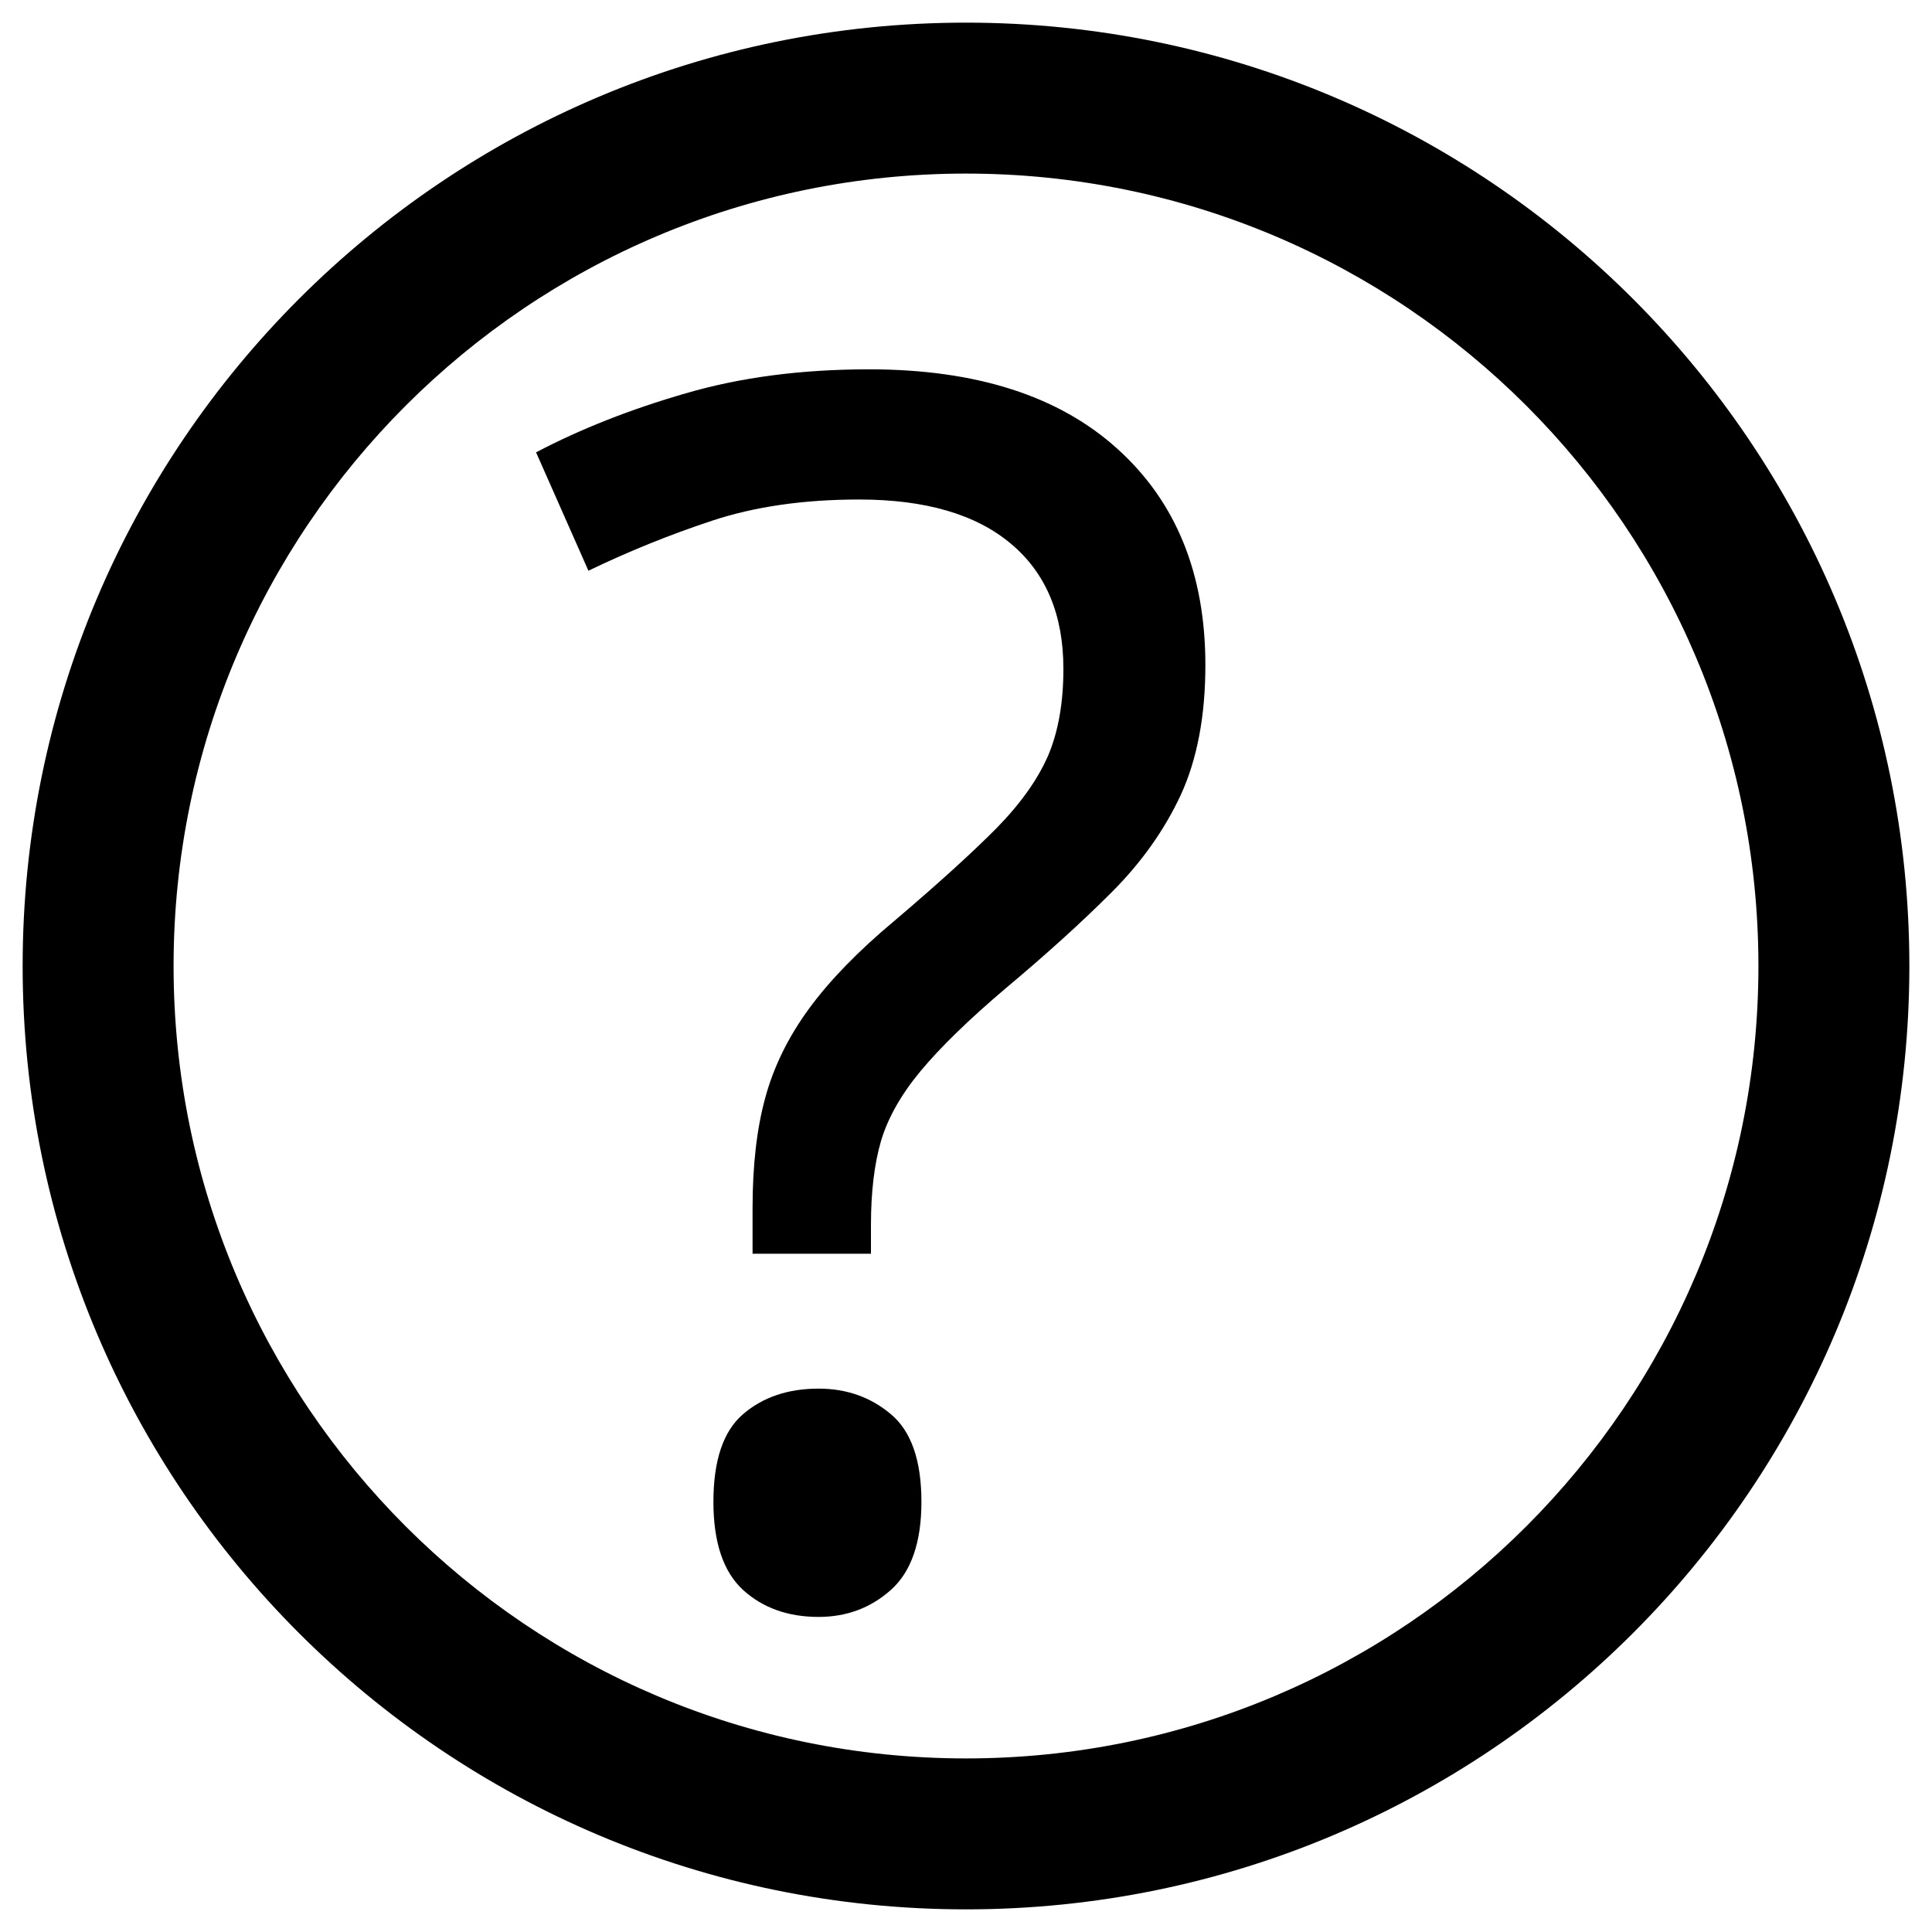
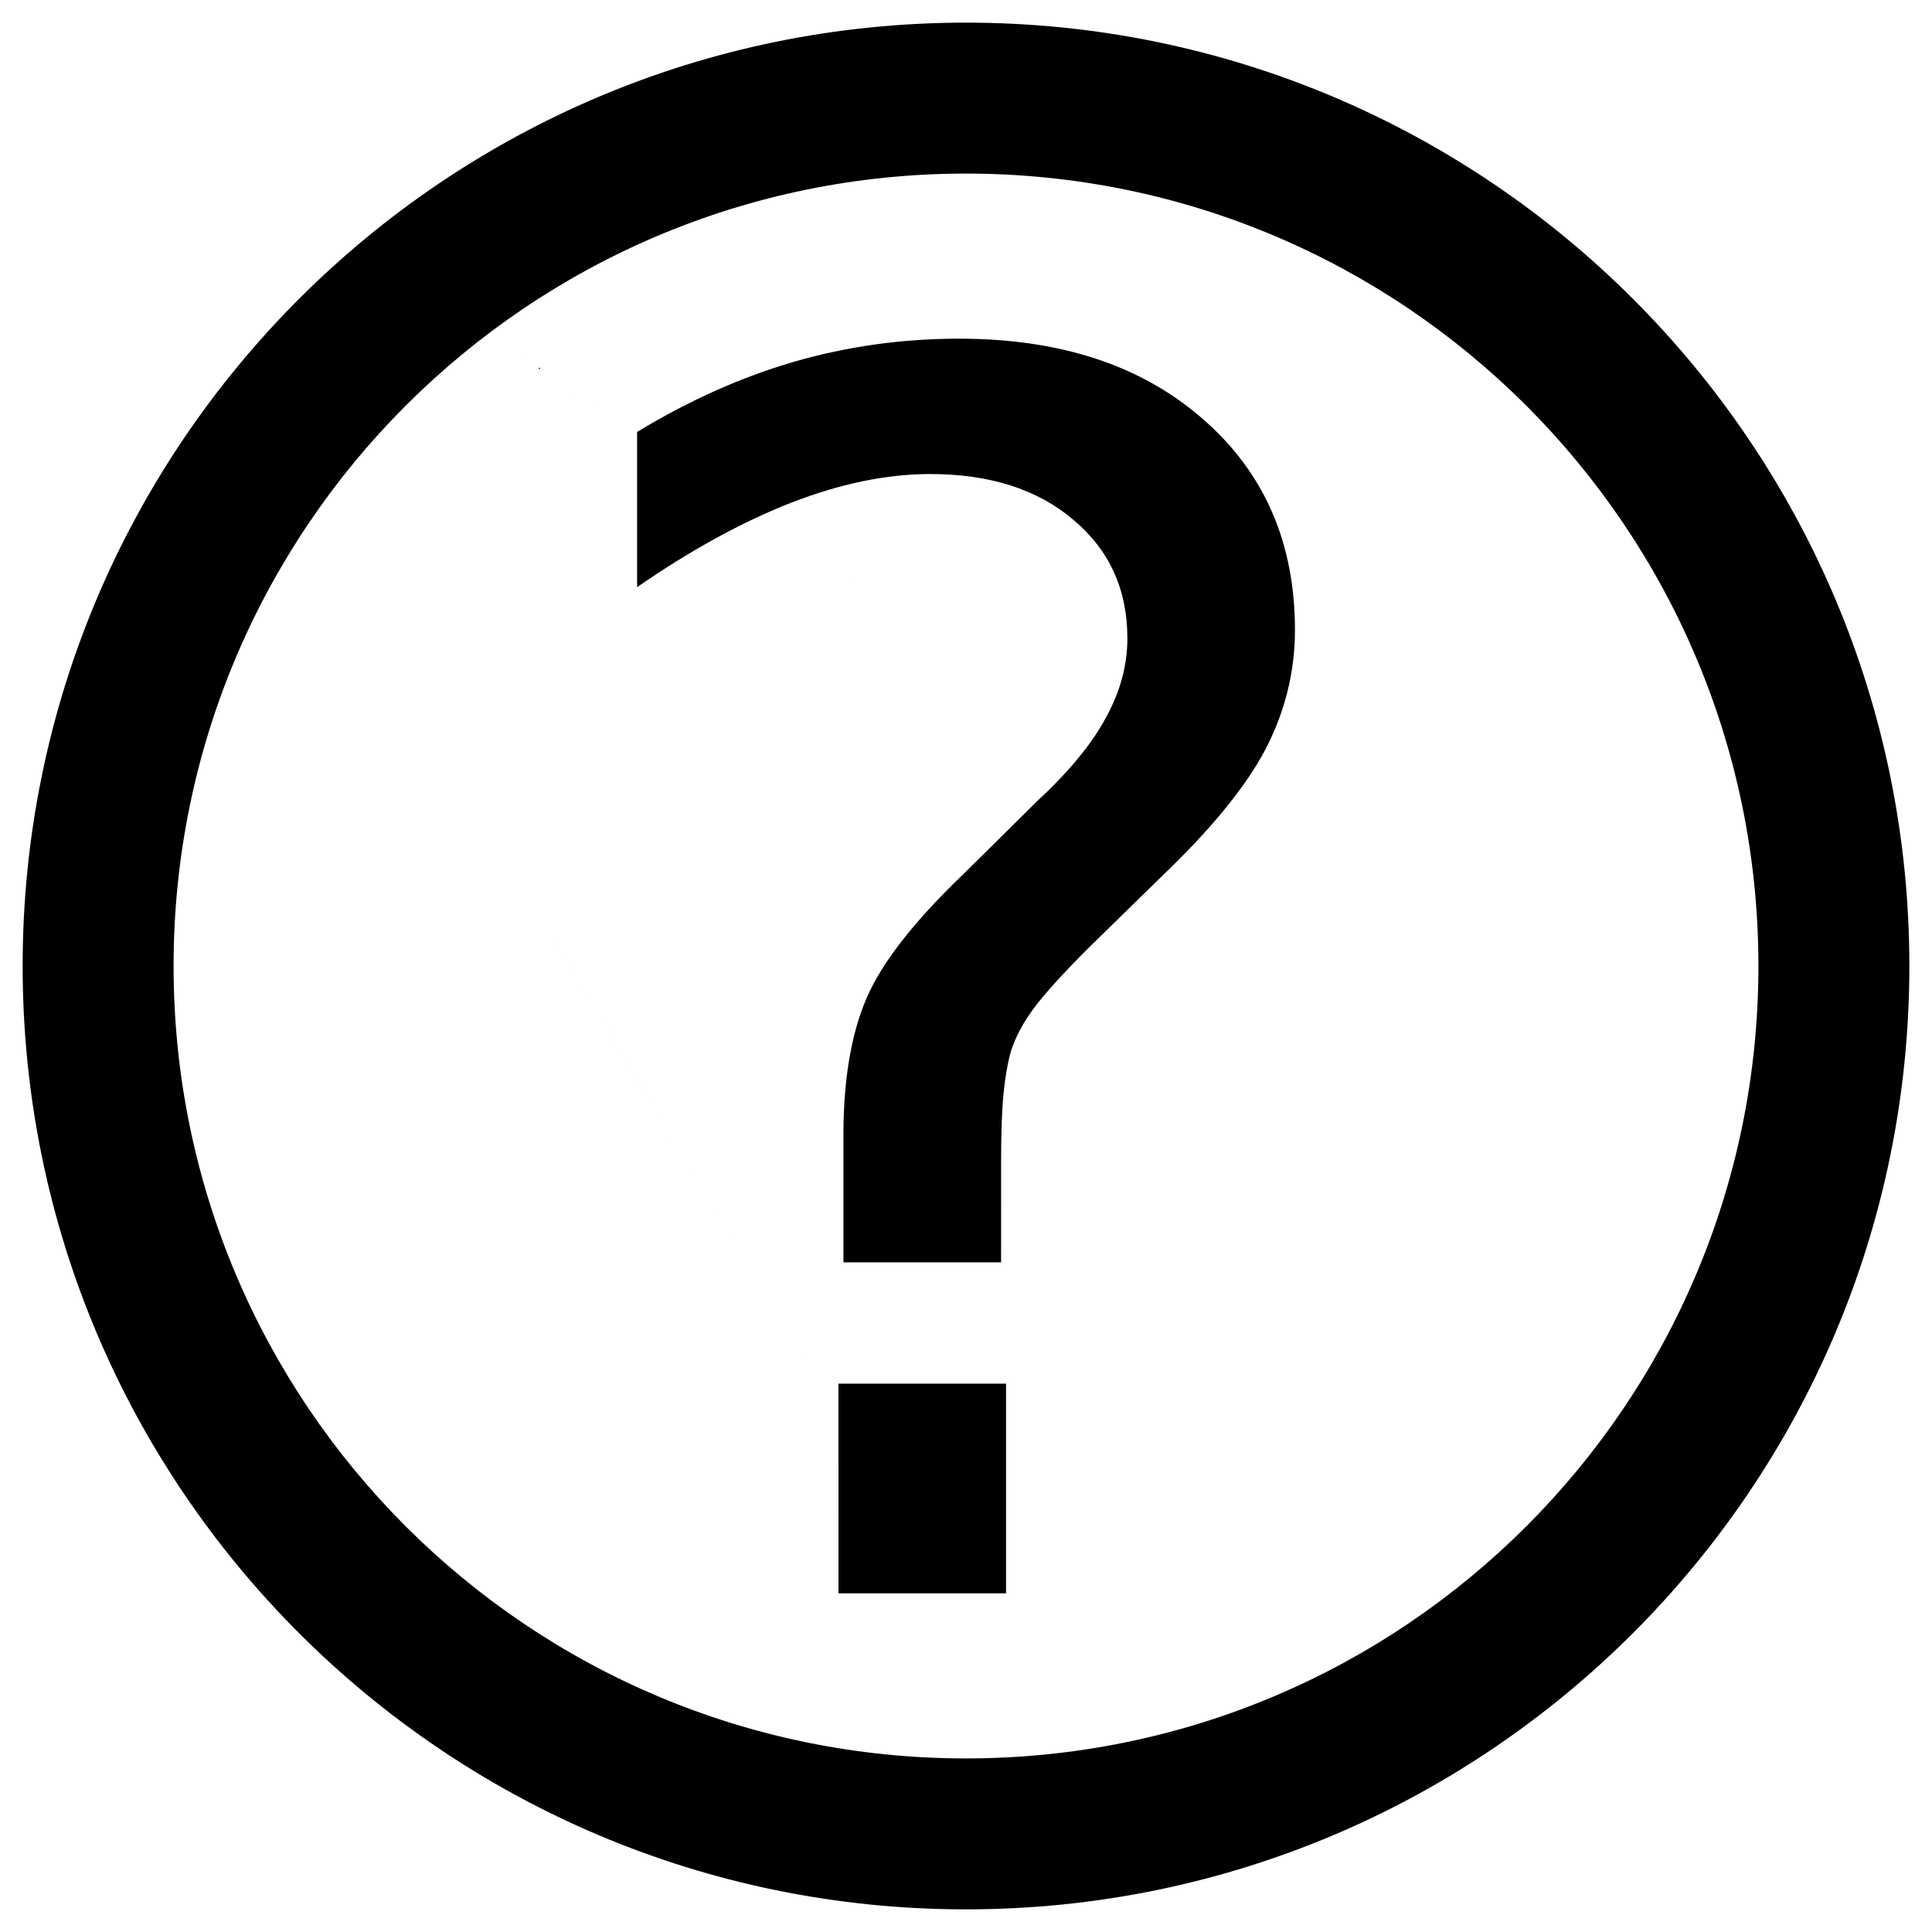
- <svg xmlns="http://www.w3.org/2000/svg" width="64" height="64" viewBox="0 0 64 64" version="1.1" id="svg10">
-   <defs id="defs14" />
-   <g style="stroke-width:1.048" id="g8">
-     <g style="font-style:normal;font-weight:400;font-size:142.558px;line-height:100%;font-family:Sans;letter-spacing:0;word-spacing:0;fill:#000000;fill-opacity:1;stroke:none;stroke-width:3.207px;stroke-linecap:butt;stroke-linejoin:miter;stroke-opacity:1" id="g6">
-       <path d="m 169.301,354.693 c -60.575,-41.359 -30.288,-20.68 0,0 z m -0.627,90.839 c -60.157,-101.919 -30.079,-50.959 0,0 z" style="font-style:normal;font-variant:normal;font-weight:900;font-stretch:normal;font-size:142.558px;line-height:100%;font-family:Roboto;-inkscape-font-specification:'Roboto Heavy';text-align:center;text-anchor:middle;fill:#000000;stroke-width:3.207px" transform="matrix(0.3118,0,0,0.31173,-24.457,-91.229)" aria-label="!" id="path4" />
+ <svg xmlns="http://www.w3.org/2000/svg" width="64" height="64">
+   <g style="stroke-width:1.048">
+     <g style="font-style:normal;font-weight:400;font-size:142.558px;line-height:100%;font-family:Sans;letter-spacing:0;word-spacing:0;fill:#000;fill-opacity:1;stroke:none;stroke-width:3.207px;stroke-linecap:butt;stroke-linejoin:miter;stroke-opacity:1">
+       <path d="M169.301 354.693c-60.575-41.36-30.288-20.68 0 0zm-.627 90.839c-60.157-101.919-30.079-50.96 0 0z" aria-label="!" style="font-style:normal;font-variant:normal;font-weight:900;font-stretch:normal;font-size:142.558px;line-height:100%;font-family:Roboto;-inkscape-font-specification:&quot;Roboto Heavy&quot;;text-align:center;text-anchor:middle;fill:#000;stroke-width:3.207px" transform="matrix(.3118 0 0 .31173 -24.457 -91.229)" />
    </g>
-     <path id="path2540" style="fill:#000000" d="M 32,0.75 A 31.25,31.25 0 0 0 0.75,32 31.25,31.25 0 0 0 32,63.25 31.25,31.25 0 0 0 63.25,32 31.25,31.25 0 0 0 32,0.75 Z m 0,5 A 26.25,26.25 0 0 1 58.25,32 26.25,26.25 0 0 1 32,58.25 26.25,26.25 0 0 1 5.75,32 26.25,26.25 0 0 1 32,5.75 Z" />
-     <text xml:space="preserve" style="font-style:normal;font-weight:normal;font-size:40px;line-height:1.25;font-family:sans-serif;fill:#000000;fill-opacity:1;stroke:none" x="17.084" y="52.781" id="text4900">
-       <tspan id="tspan4898" x="17.084" y="52.781" style="font-style:normal;font-variant:normal;font-weight:normal;font-stretch:normal;font-size:56px;font-family:sans-serif;-inkscape-font-specification:'sans-serif, Normal';font-variant-ligatures:normal;font-variant-caps:normal;font-variant-numeric:normal;font-variant-east-asian:normal">?</tspan>
-     </text>
+     <path d="M32 .75A31.25 31.25 0 0 0 .75 32 31.25 31.25 0 0 0 32 63.25 31.25 31.25 0 0 0 63.25 32 31.25 31.25 0 0 0 32 .75Zm0 5A26.25 26.25 0 0 1 58.25 32 26.25 26.25 0 0 1 32 58.25 26.25 26.25 0 0 1 5.75 32 26.25 26.25 0 0 1 32 5.75Z" style="fill:#000" />
+     <g style="font-size:40px;line-height:1.25">
+       <path d="M27.775 45.836h5.551v6.945h-5.55zm5.387-4.02H27.94v-4.21q0-2.762.766-4.54.766-1.777 3.227-4.129l2.46-2.433q1.56-1.45 2.243-2.734.71-1.286.71-2.625 0-2.434-1.804-3.938-1.777-1.504-4.73-1.504-2.16 0-4.622.957-2.433.957-5.085 2.79v-5.141q2.57-1.559 5.195-2.325 2.652-.765 5.469-.765 5.03 0 8.066 2.652 3.062 2.652 3.062 7 0 2.078-.984 3.965-.984 1.86-3.445 4.21l-2.406 2.352q-1.286 1.286-1.832 2.024-.52.71-.739 1.394-.164.575-.246 1.395-.082.82-.082 2.242z" aria-label="?" style="font-size:56px;-inkscape-font-specification:&quot;sans-serif, Normal&quot;" />
+     </g>
  </g>
</svg>
